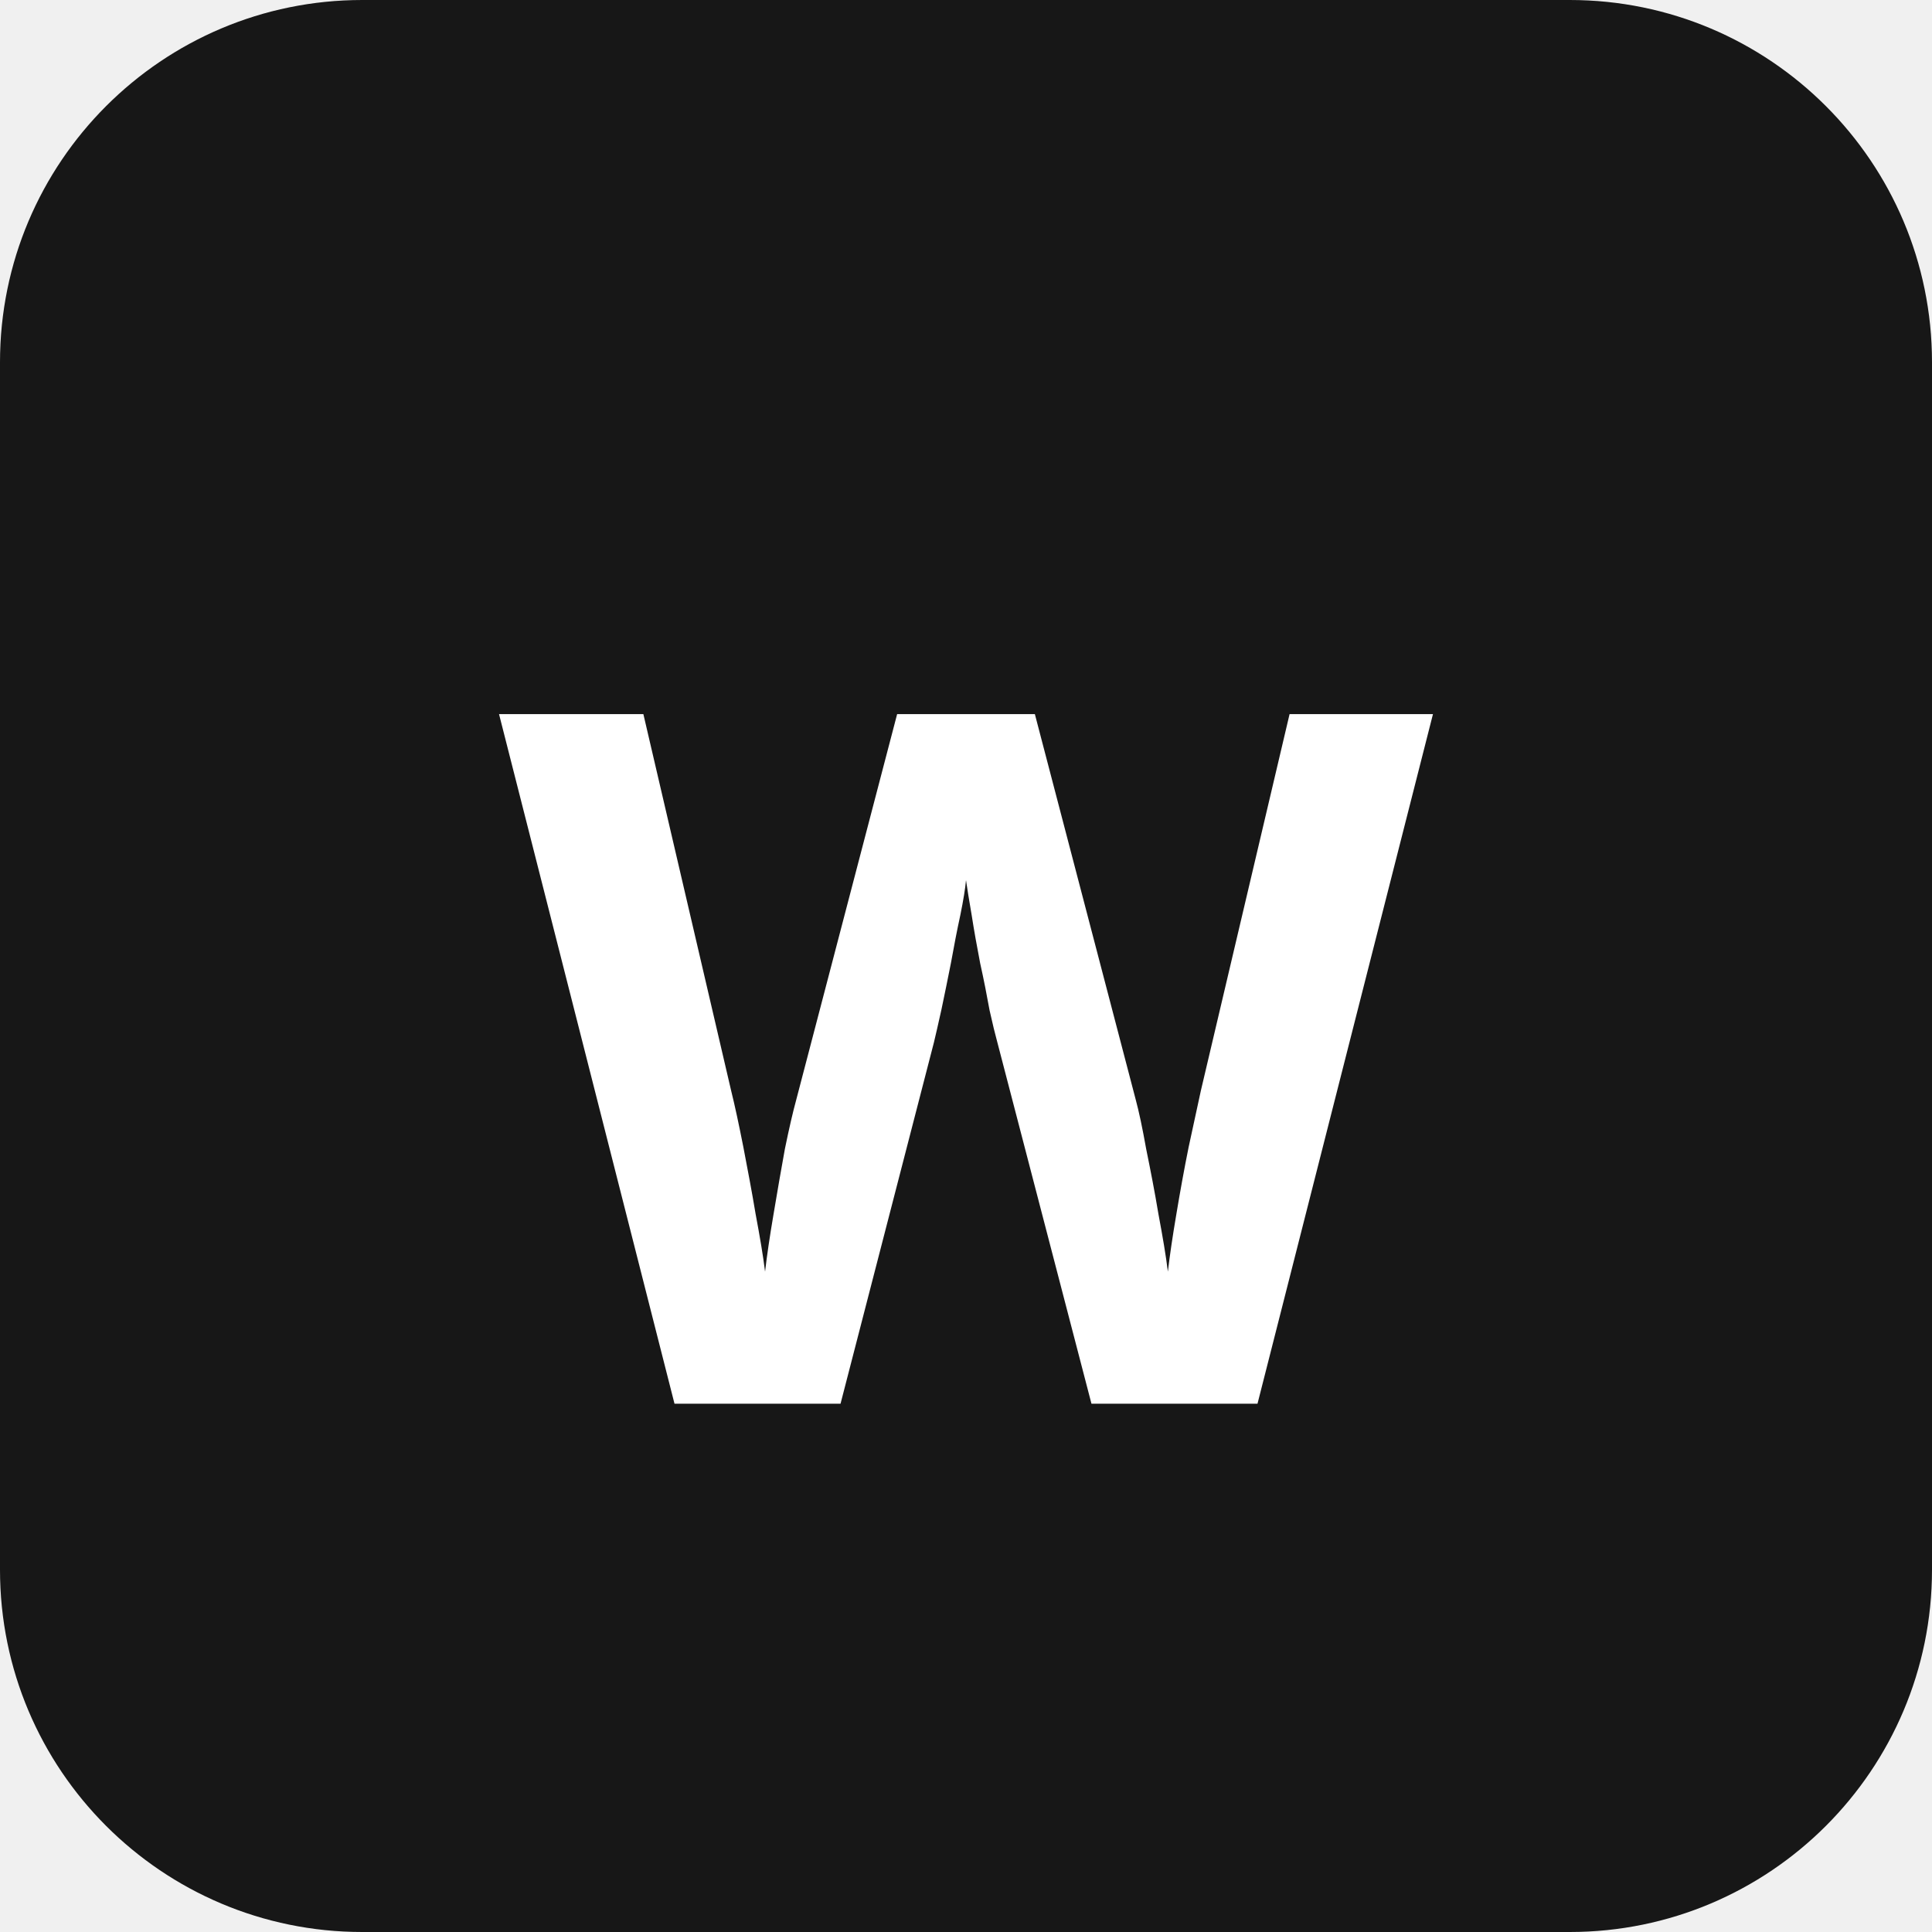
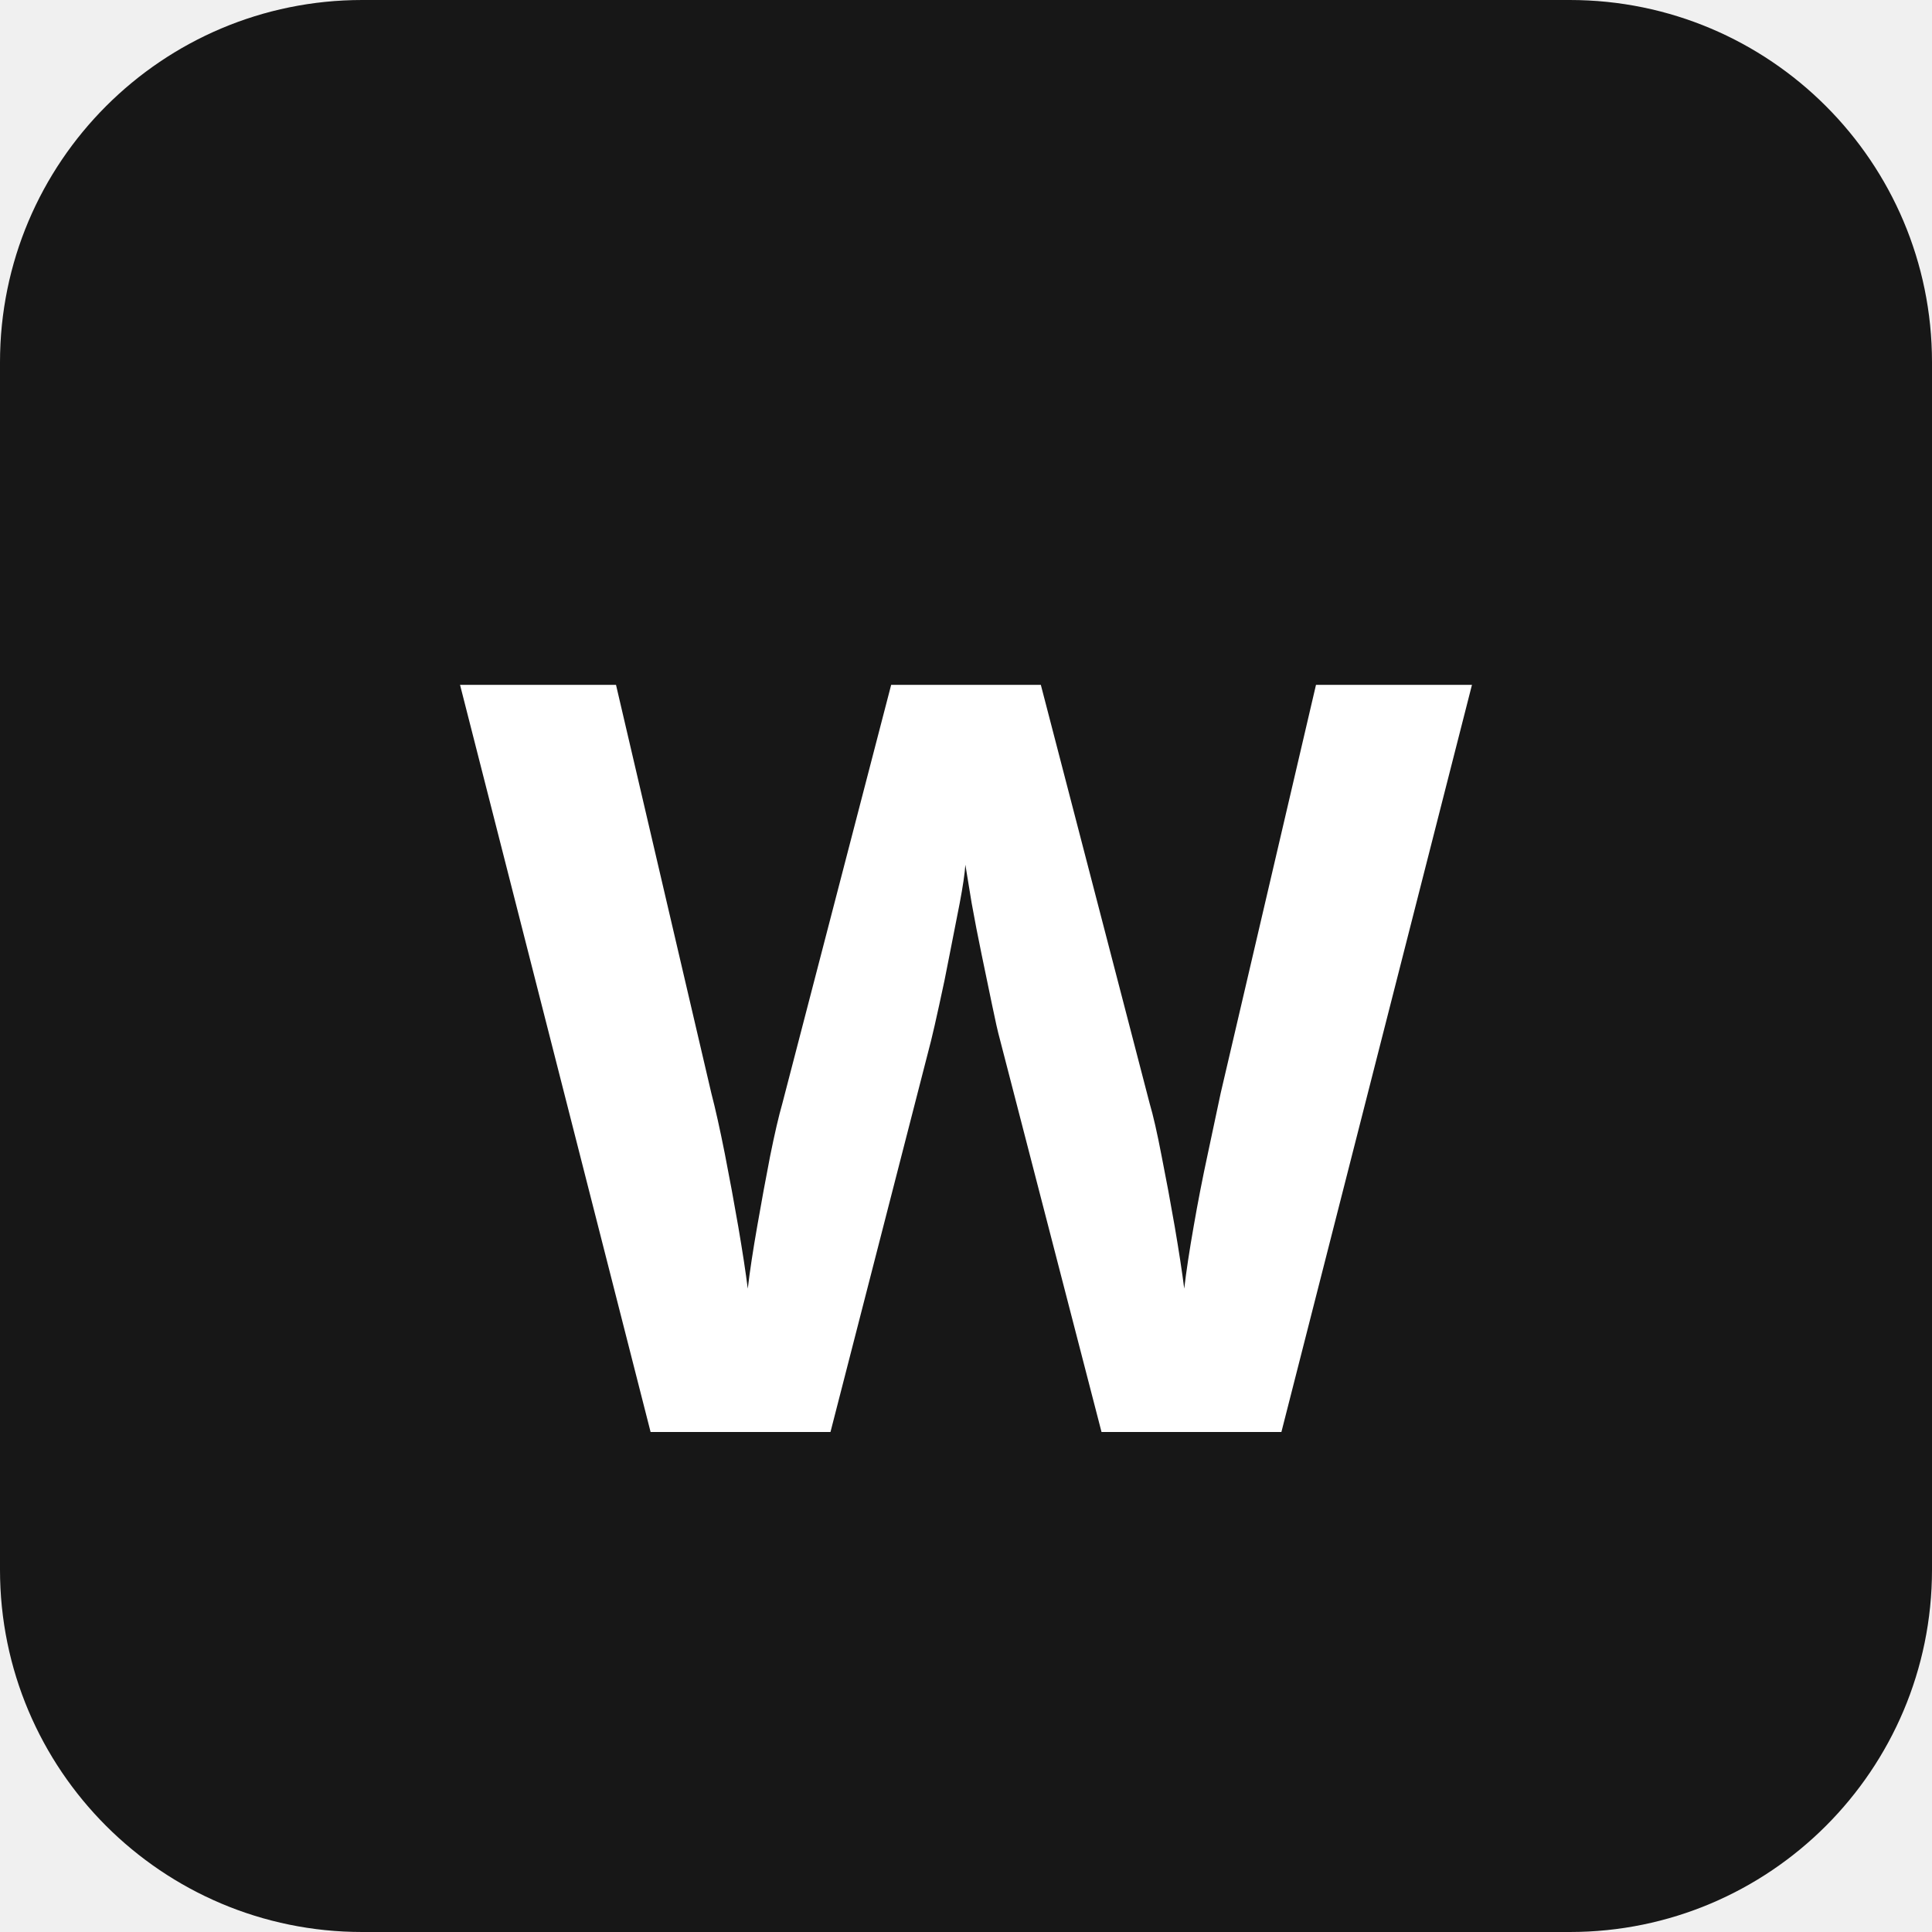
- <svg xmlns="http://www.w3.org/2000/svg" viewBox="0 0 32 32">
-   <rect width="32" height="32" rx="6" fill="#171717" />
-   <text x="50%" y="55%" dominant-baseline="middle" text-anchor="middle" fill="#ffffff" font-family="system-ui" font-size="16" font-weight="600">W</text>
+ <svg xmlns="http://www.w3.org/2000/svg" viewBox="0 0 96 96">
+   <rect width="96" height="96" rx="18" fill="#171717" />
+   <text x="50%" y="55%" dominant-baseline="middle" text-anchor="middle" fill="#ffffff" font-family="system-ui, sans-serif" font-size="52" font-weight="700">W</text>
</svg>
